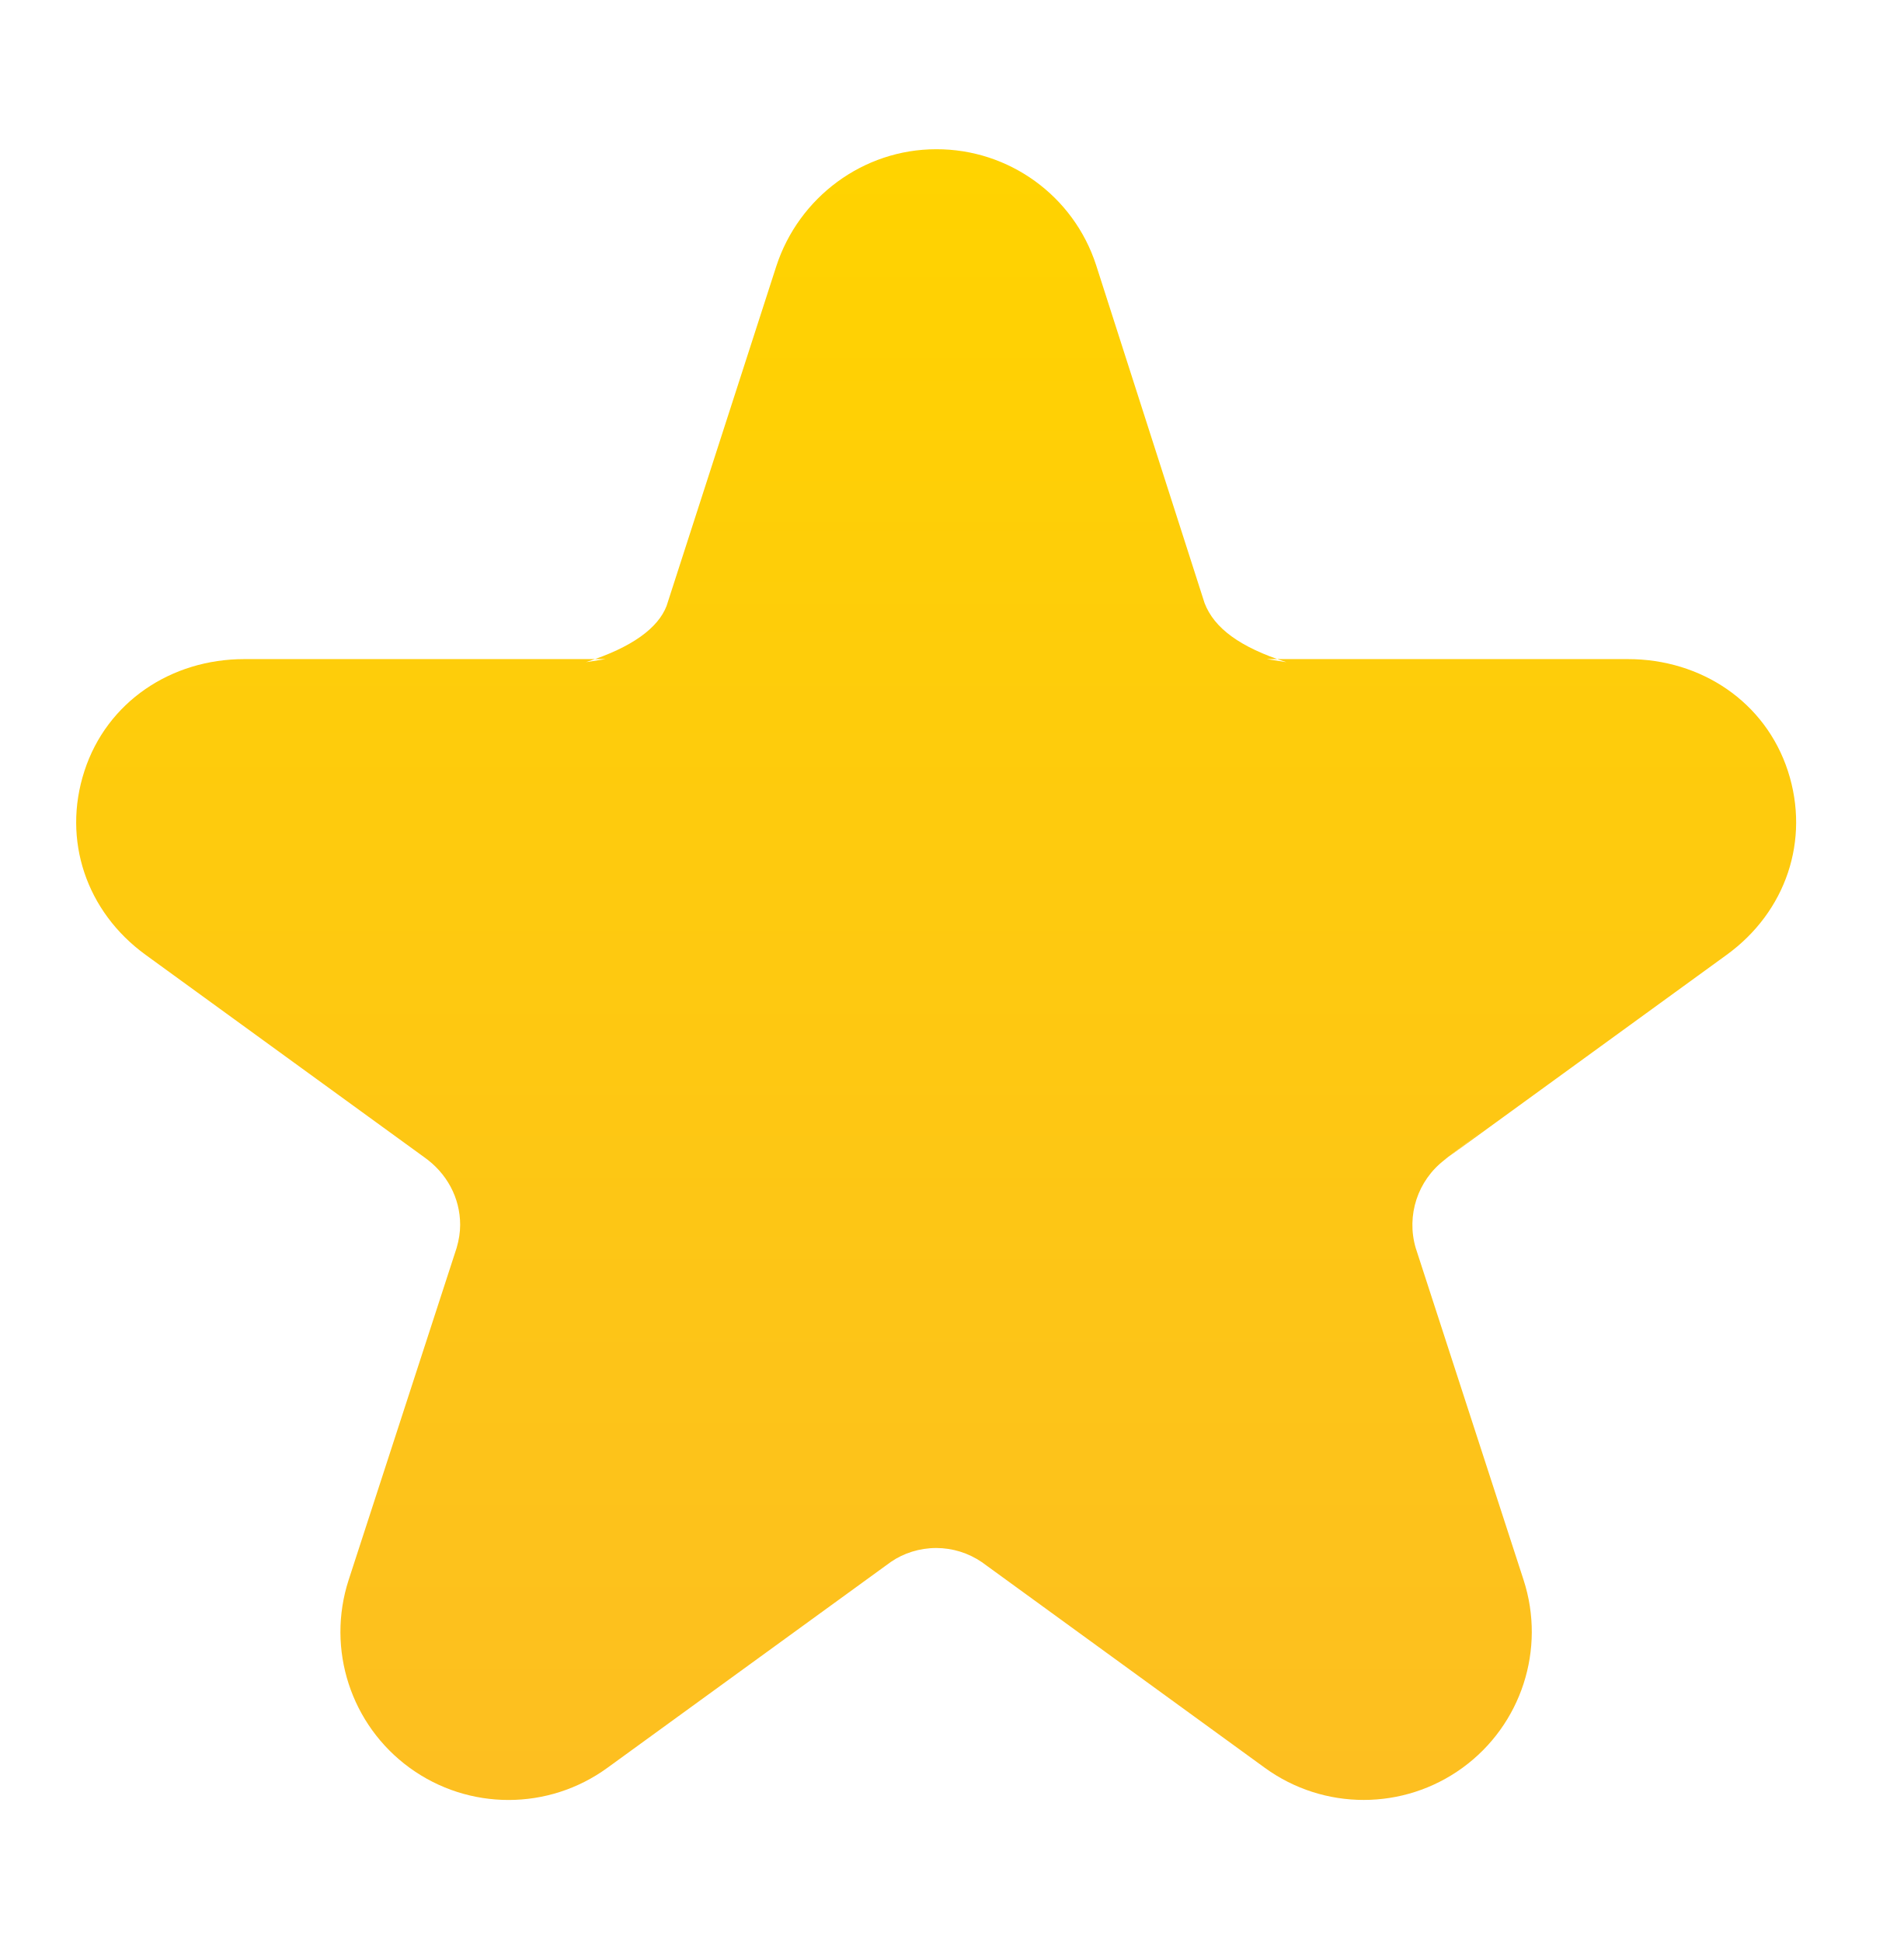
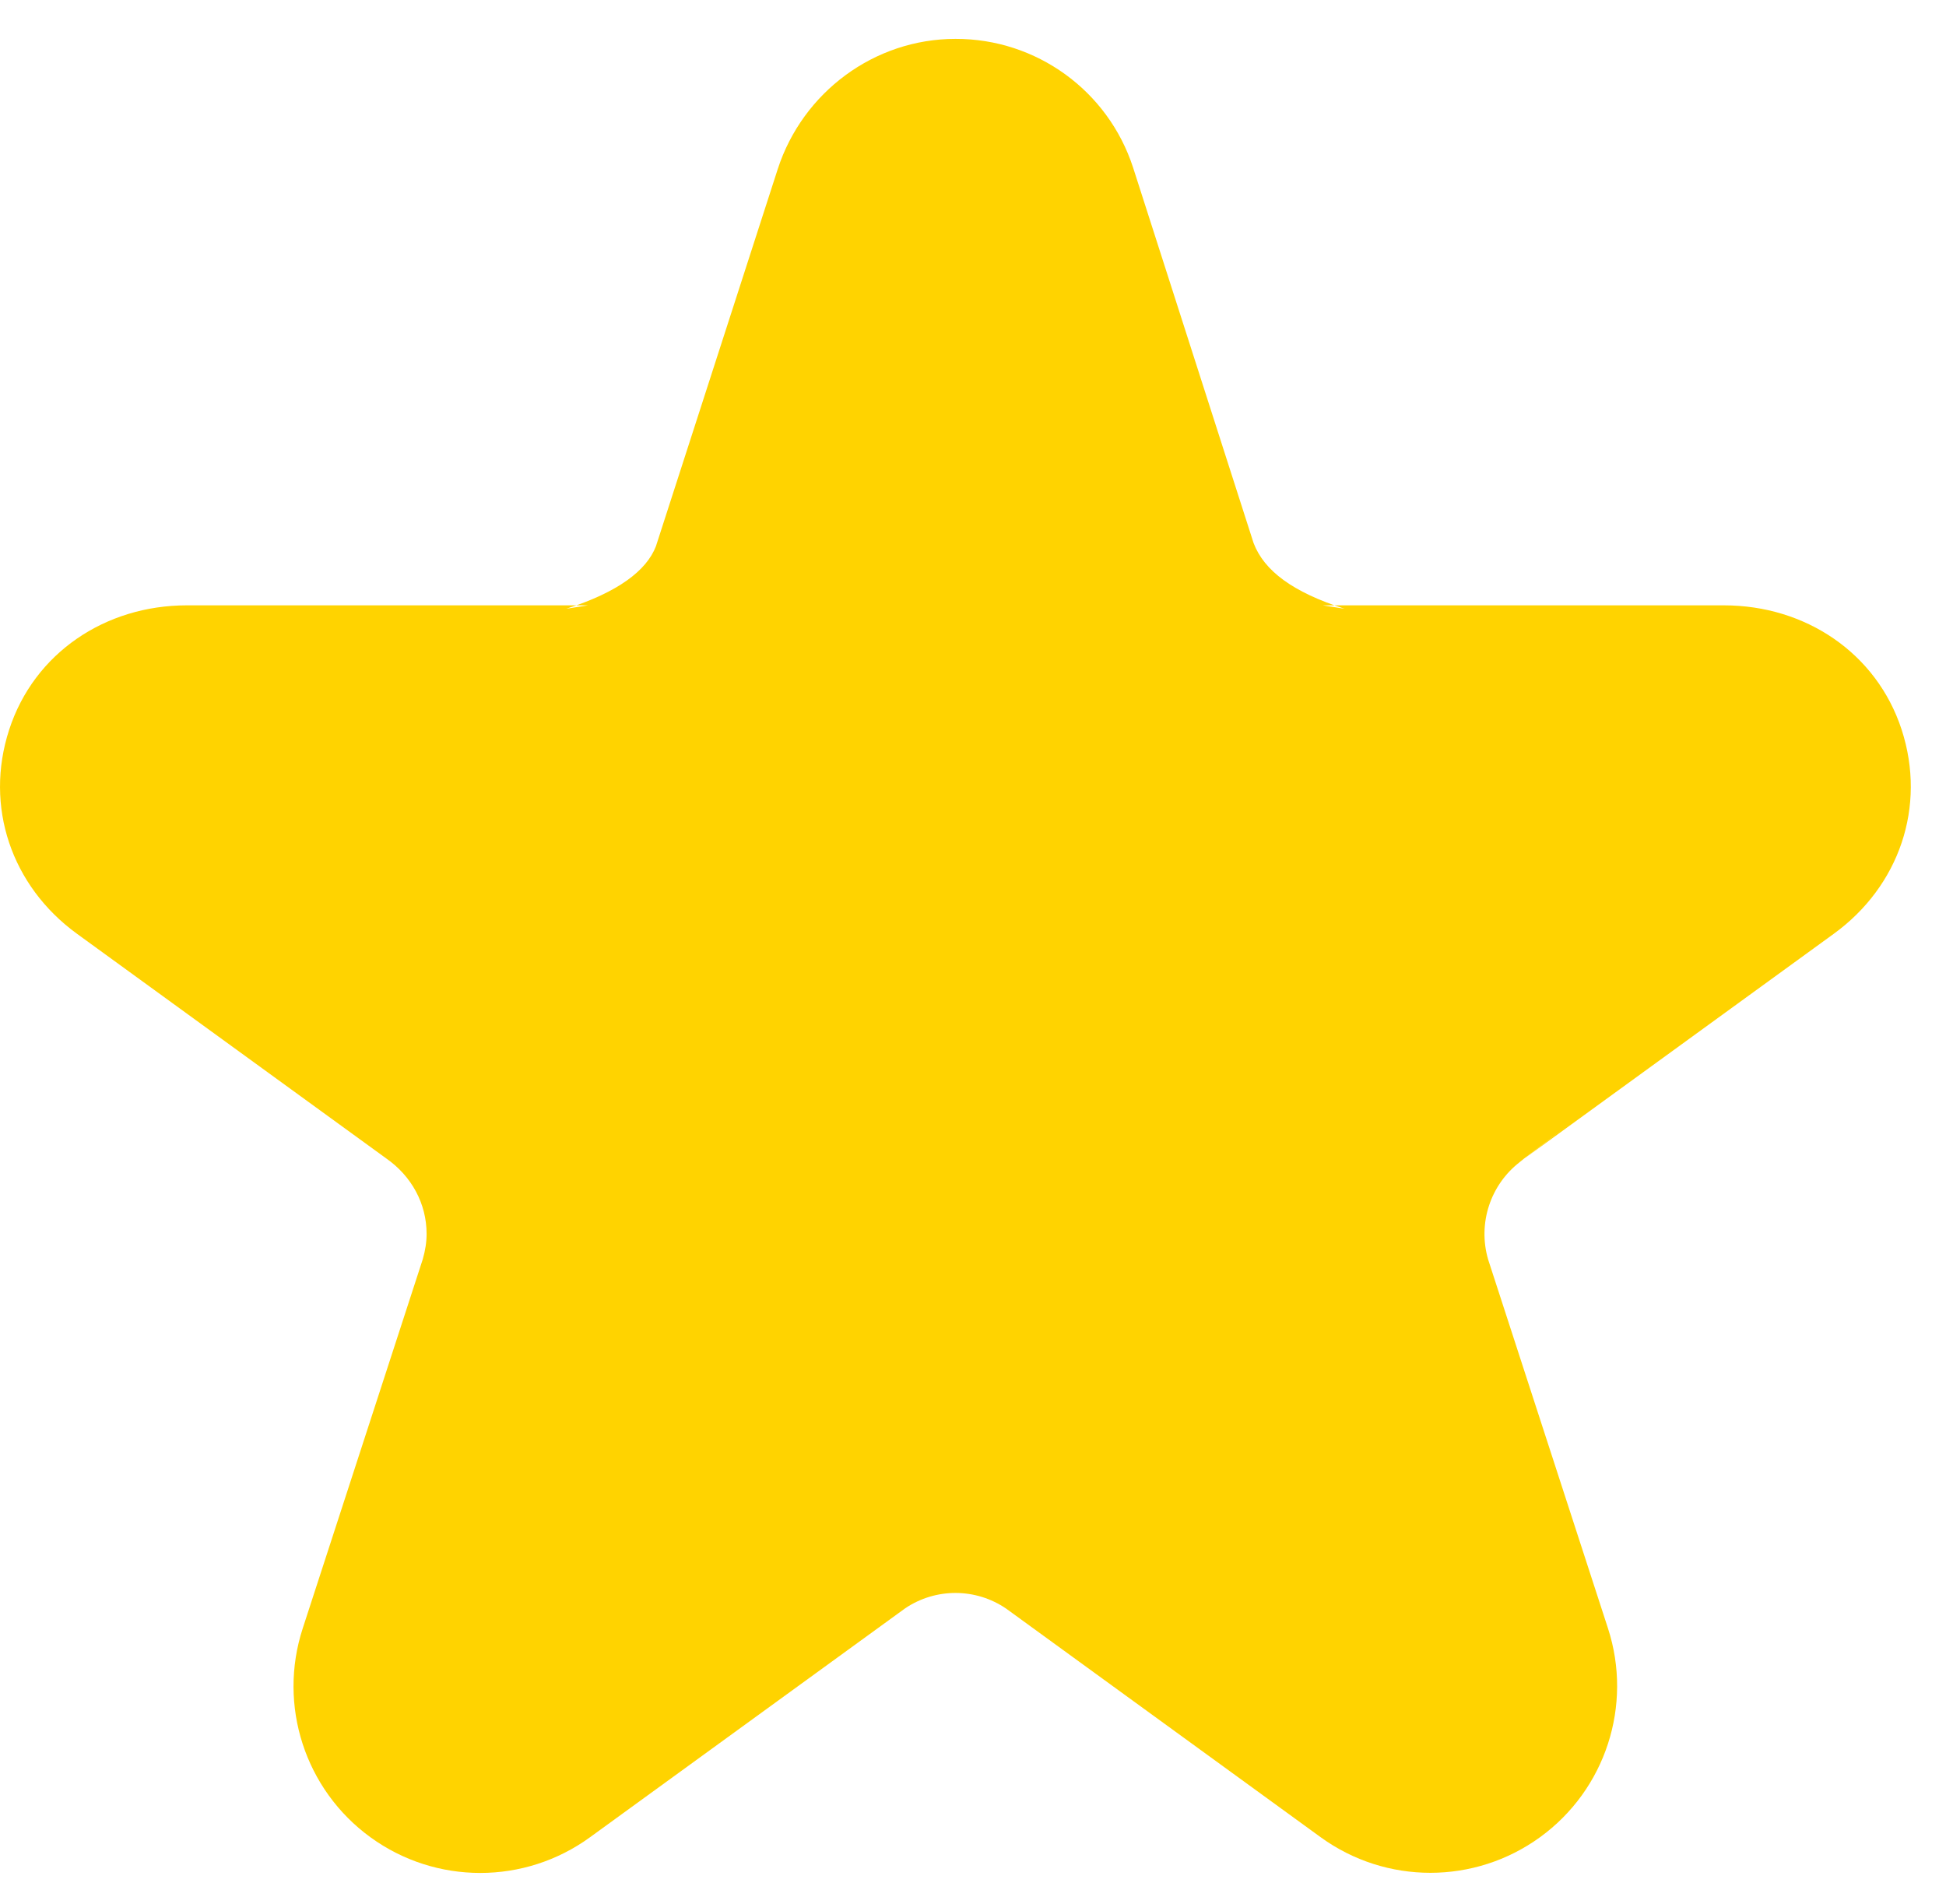
- <svg xmlns="http://www.w3.org/2000/svg" width="50" height="51" viewBox="0 0 50 51">
-   <defs>
-     <linearGradient x1="50%" y1="0%" x2="50%" y2="119.702%" id="linearGradient">
-       <stop stop-color="#FFD300" offset="0%" />
-       <stop stop-color="#FCBB27" offset="100%" />
-     </linearGradient>
-   </defs>
-   <g id="Page-1" fill="none" fill-rule="evenodd">
-     <g id="images" transform="translate(-108 -701)" fill="url(#linearGradient)">
-       <g id="placeholder_1" transform="translate(94 559.919)">
-         <path d="M37.895 29.567l1.184-.904-1.145.88a2.148 2.148 0 0 0-.757 2.31l2.833 8.719a4.415 4.415 0 0 1-6.793 4.936l-7.432-5.402a2.126 2.126 0 0 0-1.196-.372c-.44 0-.86.135-1.192.364l-7.448 5.41a4.413 4.413 0 0 1-5.189 0 4.415 4.415 0 0 1-1.604-4.936l2.836-8.721c.061-.21.092-.41.092-.603 0-.71-.35-1.363-.955-1.785l-7.31-5.31c-1.548-1.126-2.193-3.008-1.602-4.824.59-1.816 2.277-2.939 4.198-2.939h9.486l-.513.08c1.216-.39 1.894-.898 2.117-1.477l2.88-8.917C20.977 4.256 22.673 3 24.585 3a4.403 4.403 0 0 1 4.199 3.041l2.849 8.878c.251.656.926 1.159 2.147 1.551l-.513-.08h9.485c1.922 0 3.608 1.123 4.2 2.94.59 1.816-.055 3.698-1.605 4.824l-7.452 5.413z" transform="translate(14 142)" id="scoring_star_full" />
-       </g>
-     </g>
-   </g>
+ <svg xmlns="http://www.w3.org/2000/svg" width="46" height="45">
+   <path fill="#FFD300" fill-rule="evenodd" d="M35.895 27.486l1.184-.904-1.145.88a2.148 2.148 0 0 0-.757 2.31l2.833 8.719a4.415 4.415 0 0 1-6.793 4.936l-7.432-5.402a2.126 2.126 0 0 0-2.388-.008l-7.448 5.41a4.413 4.413 0 0 1-6.793-4.936l2.836-8.721c.061-.21.092-.41.092-.603 0-.71-.35-1.363-.955-1.785l-7.31-5.31C.271 20.946-.374 19.064.217 17.248c.59-1.816 2.277-2.939 4.198-2.939h9.486l-.513.08c1.216-.39 1.894-.898 2.117-1.477l2.88-8.917c.592-1.82 2.288-3.076 4.2-3.076a4.403 4.403 0 0 1 4.199 3.041l2.849 8.878c.251.656.926 1.159 2.147 1.551l-.513-.08h9.485c1.922 0 3.608 1.123 4.2 2.94.59 1.816-.055 3.698-1.605 4.824l-7.452 5.413z" />
</svg>
